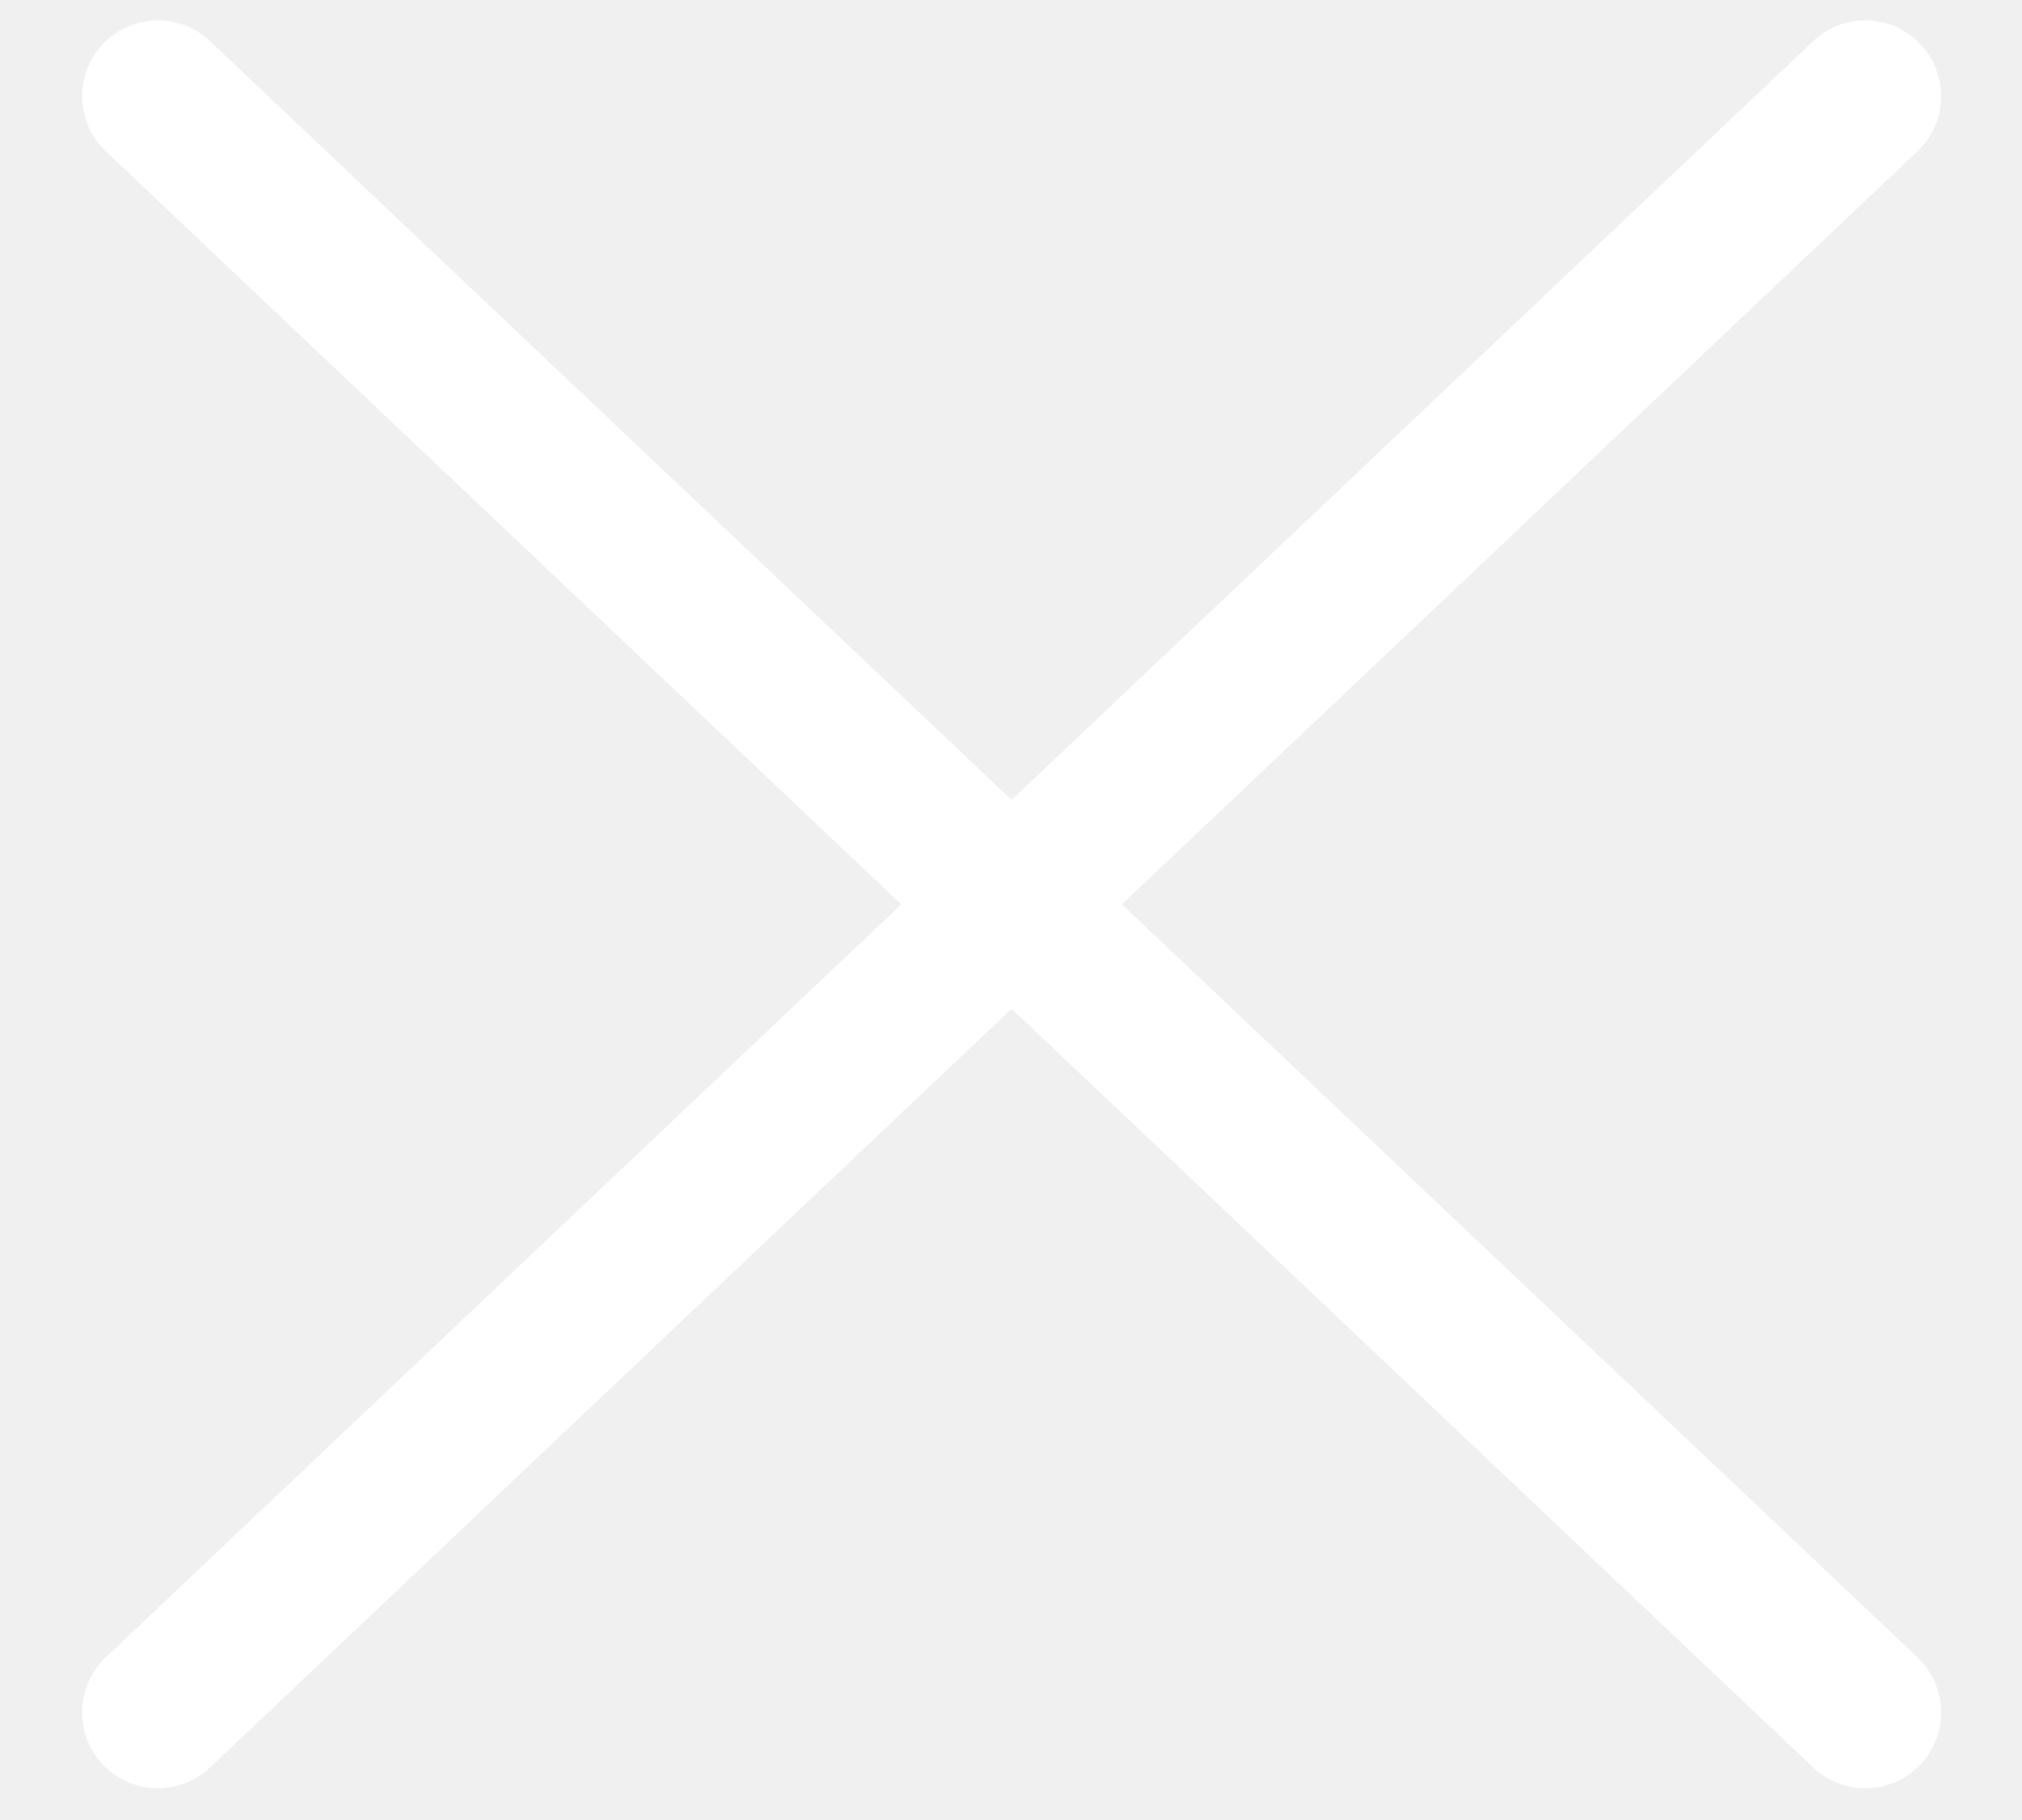
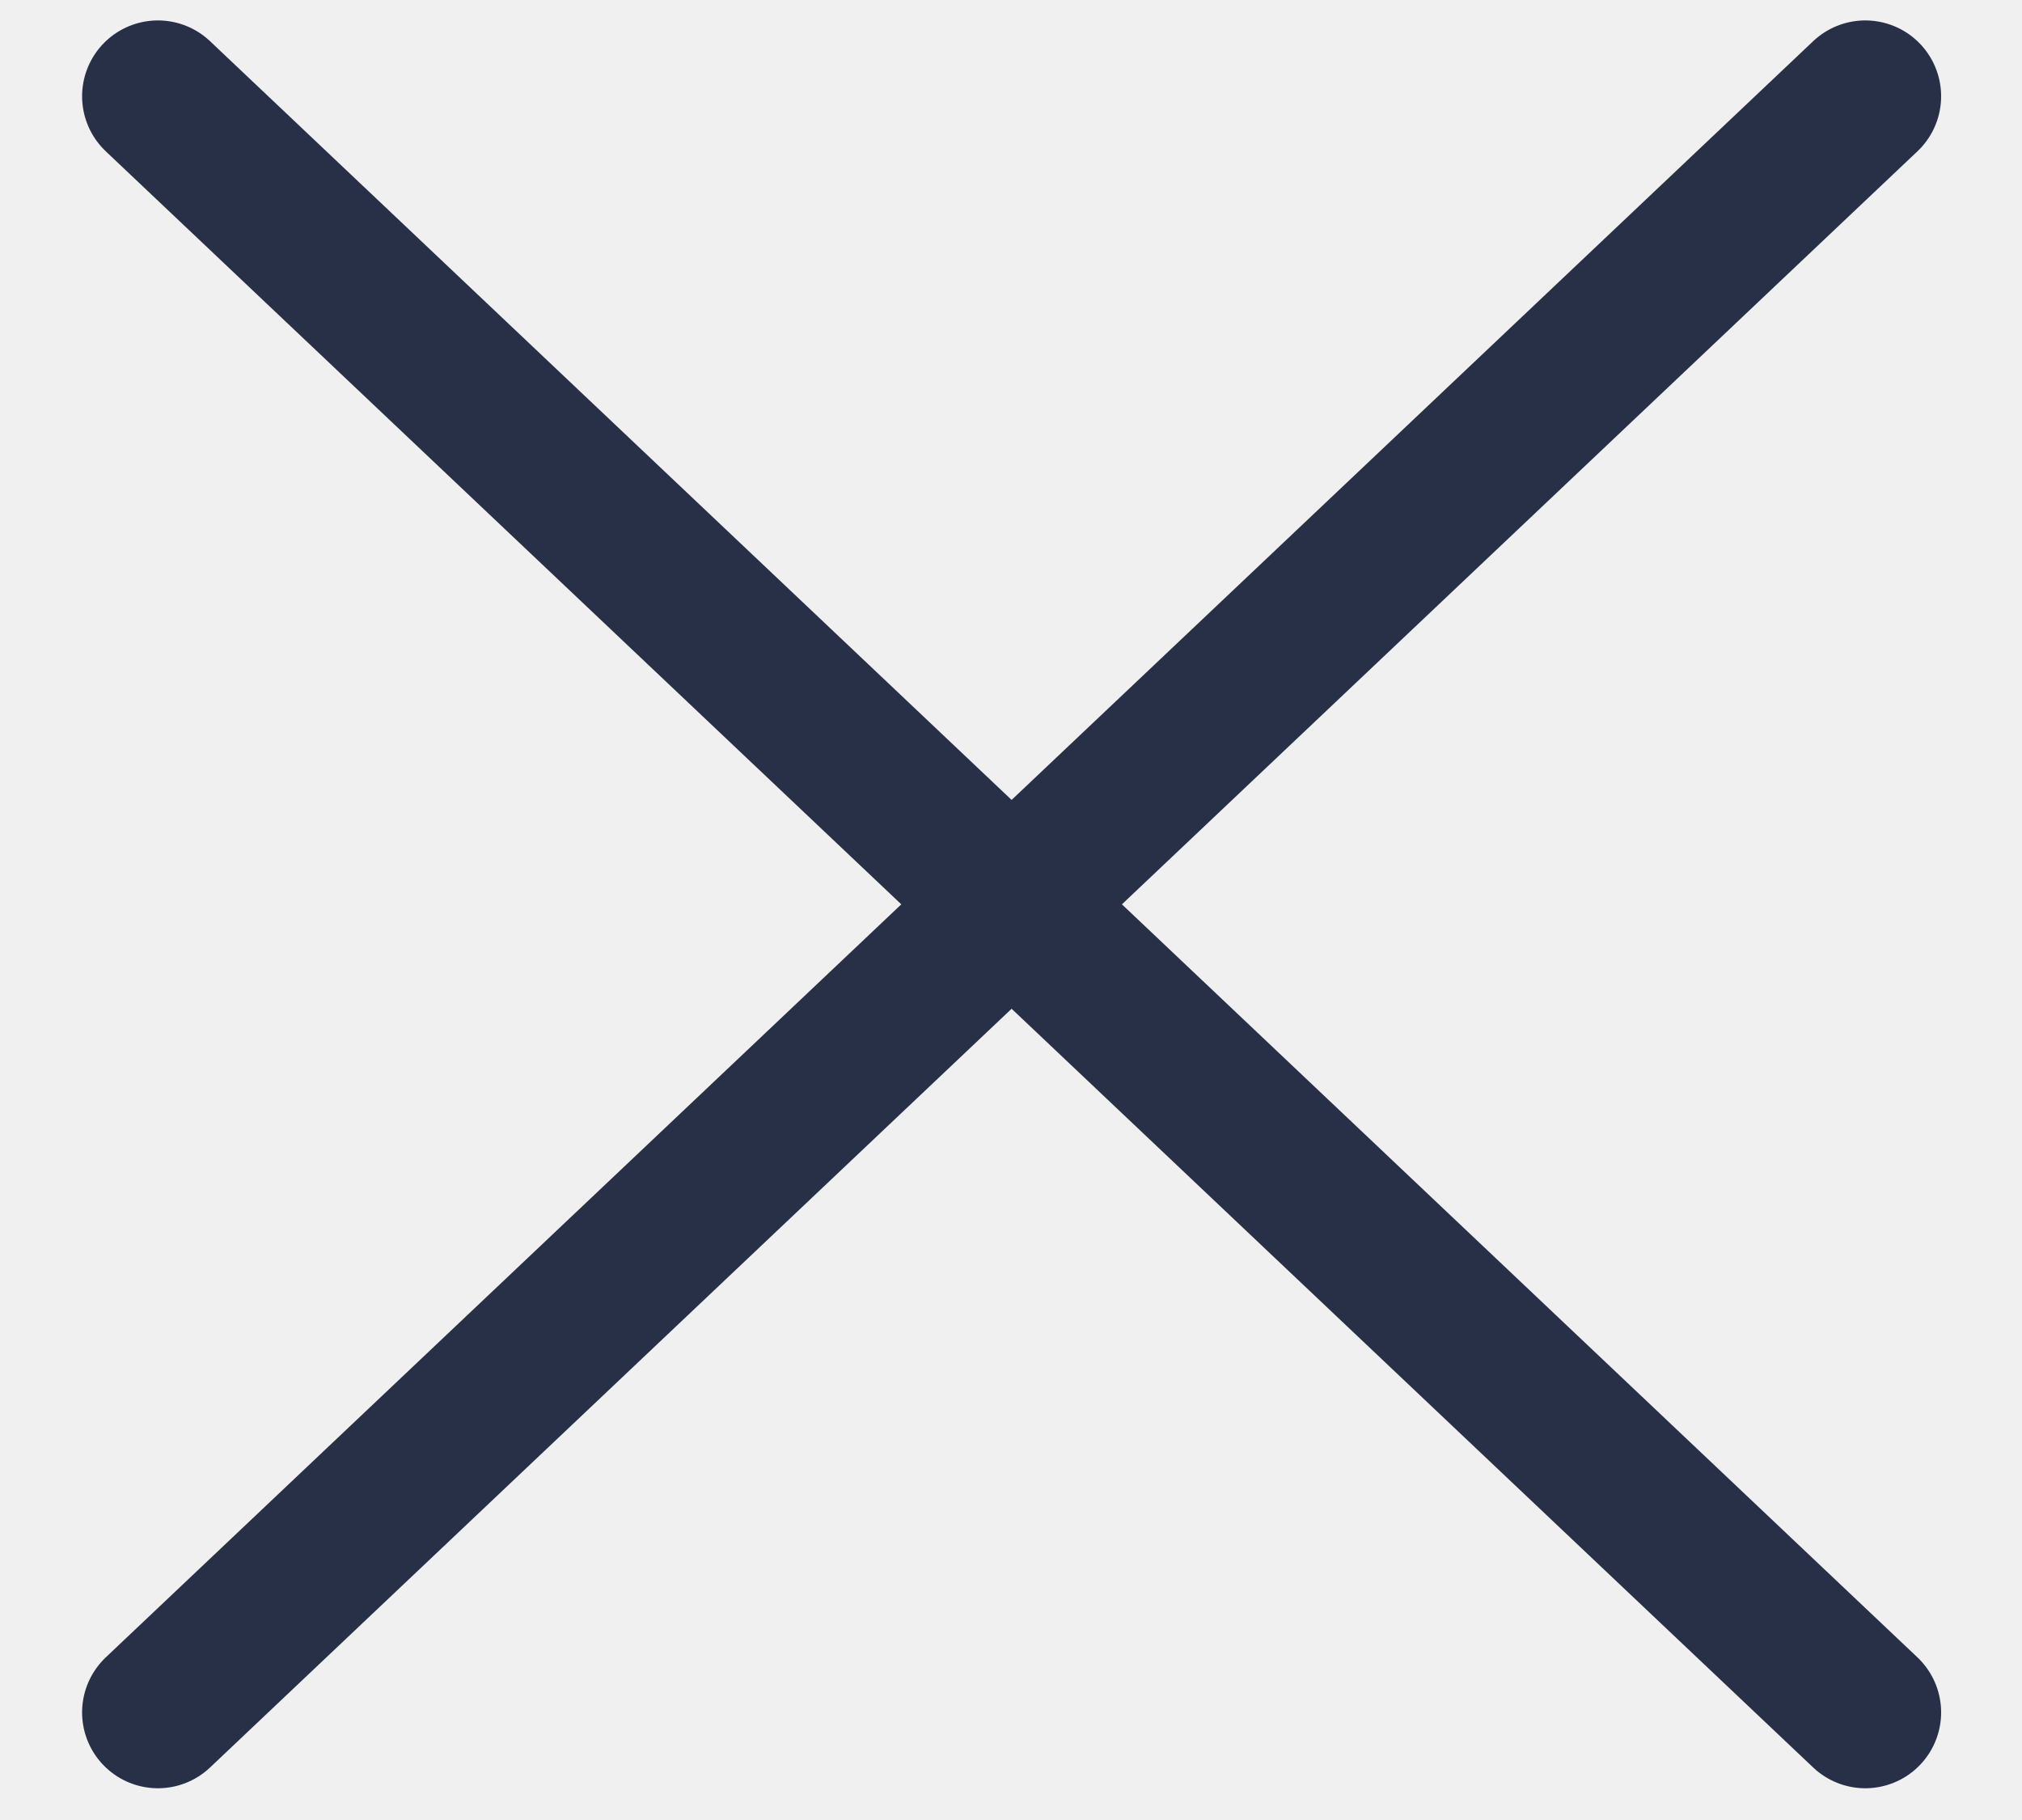
<svg xmlns="http://www.w3.org/2000/svg" width="20" height="18" viewBox="0 0 20 18" fill="none">
-   <path d="M1.562 16.936L10.006 8.944M10.006 8.944L18.45 0.952M10.006 8.944L1.562 0.952M10.006 8.944L18.45 16.936" stroke="white" stroke-width="1.5" stroke-linecap="round" stroke-linejoin="round" />
+   <path d="M1.562 16.936L10.006 8.944M10.006 8.944L18.45 0.952M10.006 8.944L1.562 0.952M10.006 8.944L18.45 16.936" stroke="#273047" stroke-width="1.5" stroke-linecap="round" stroke-linejoin="round" />
</svg>
